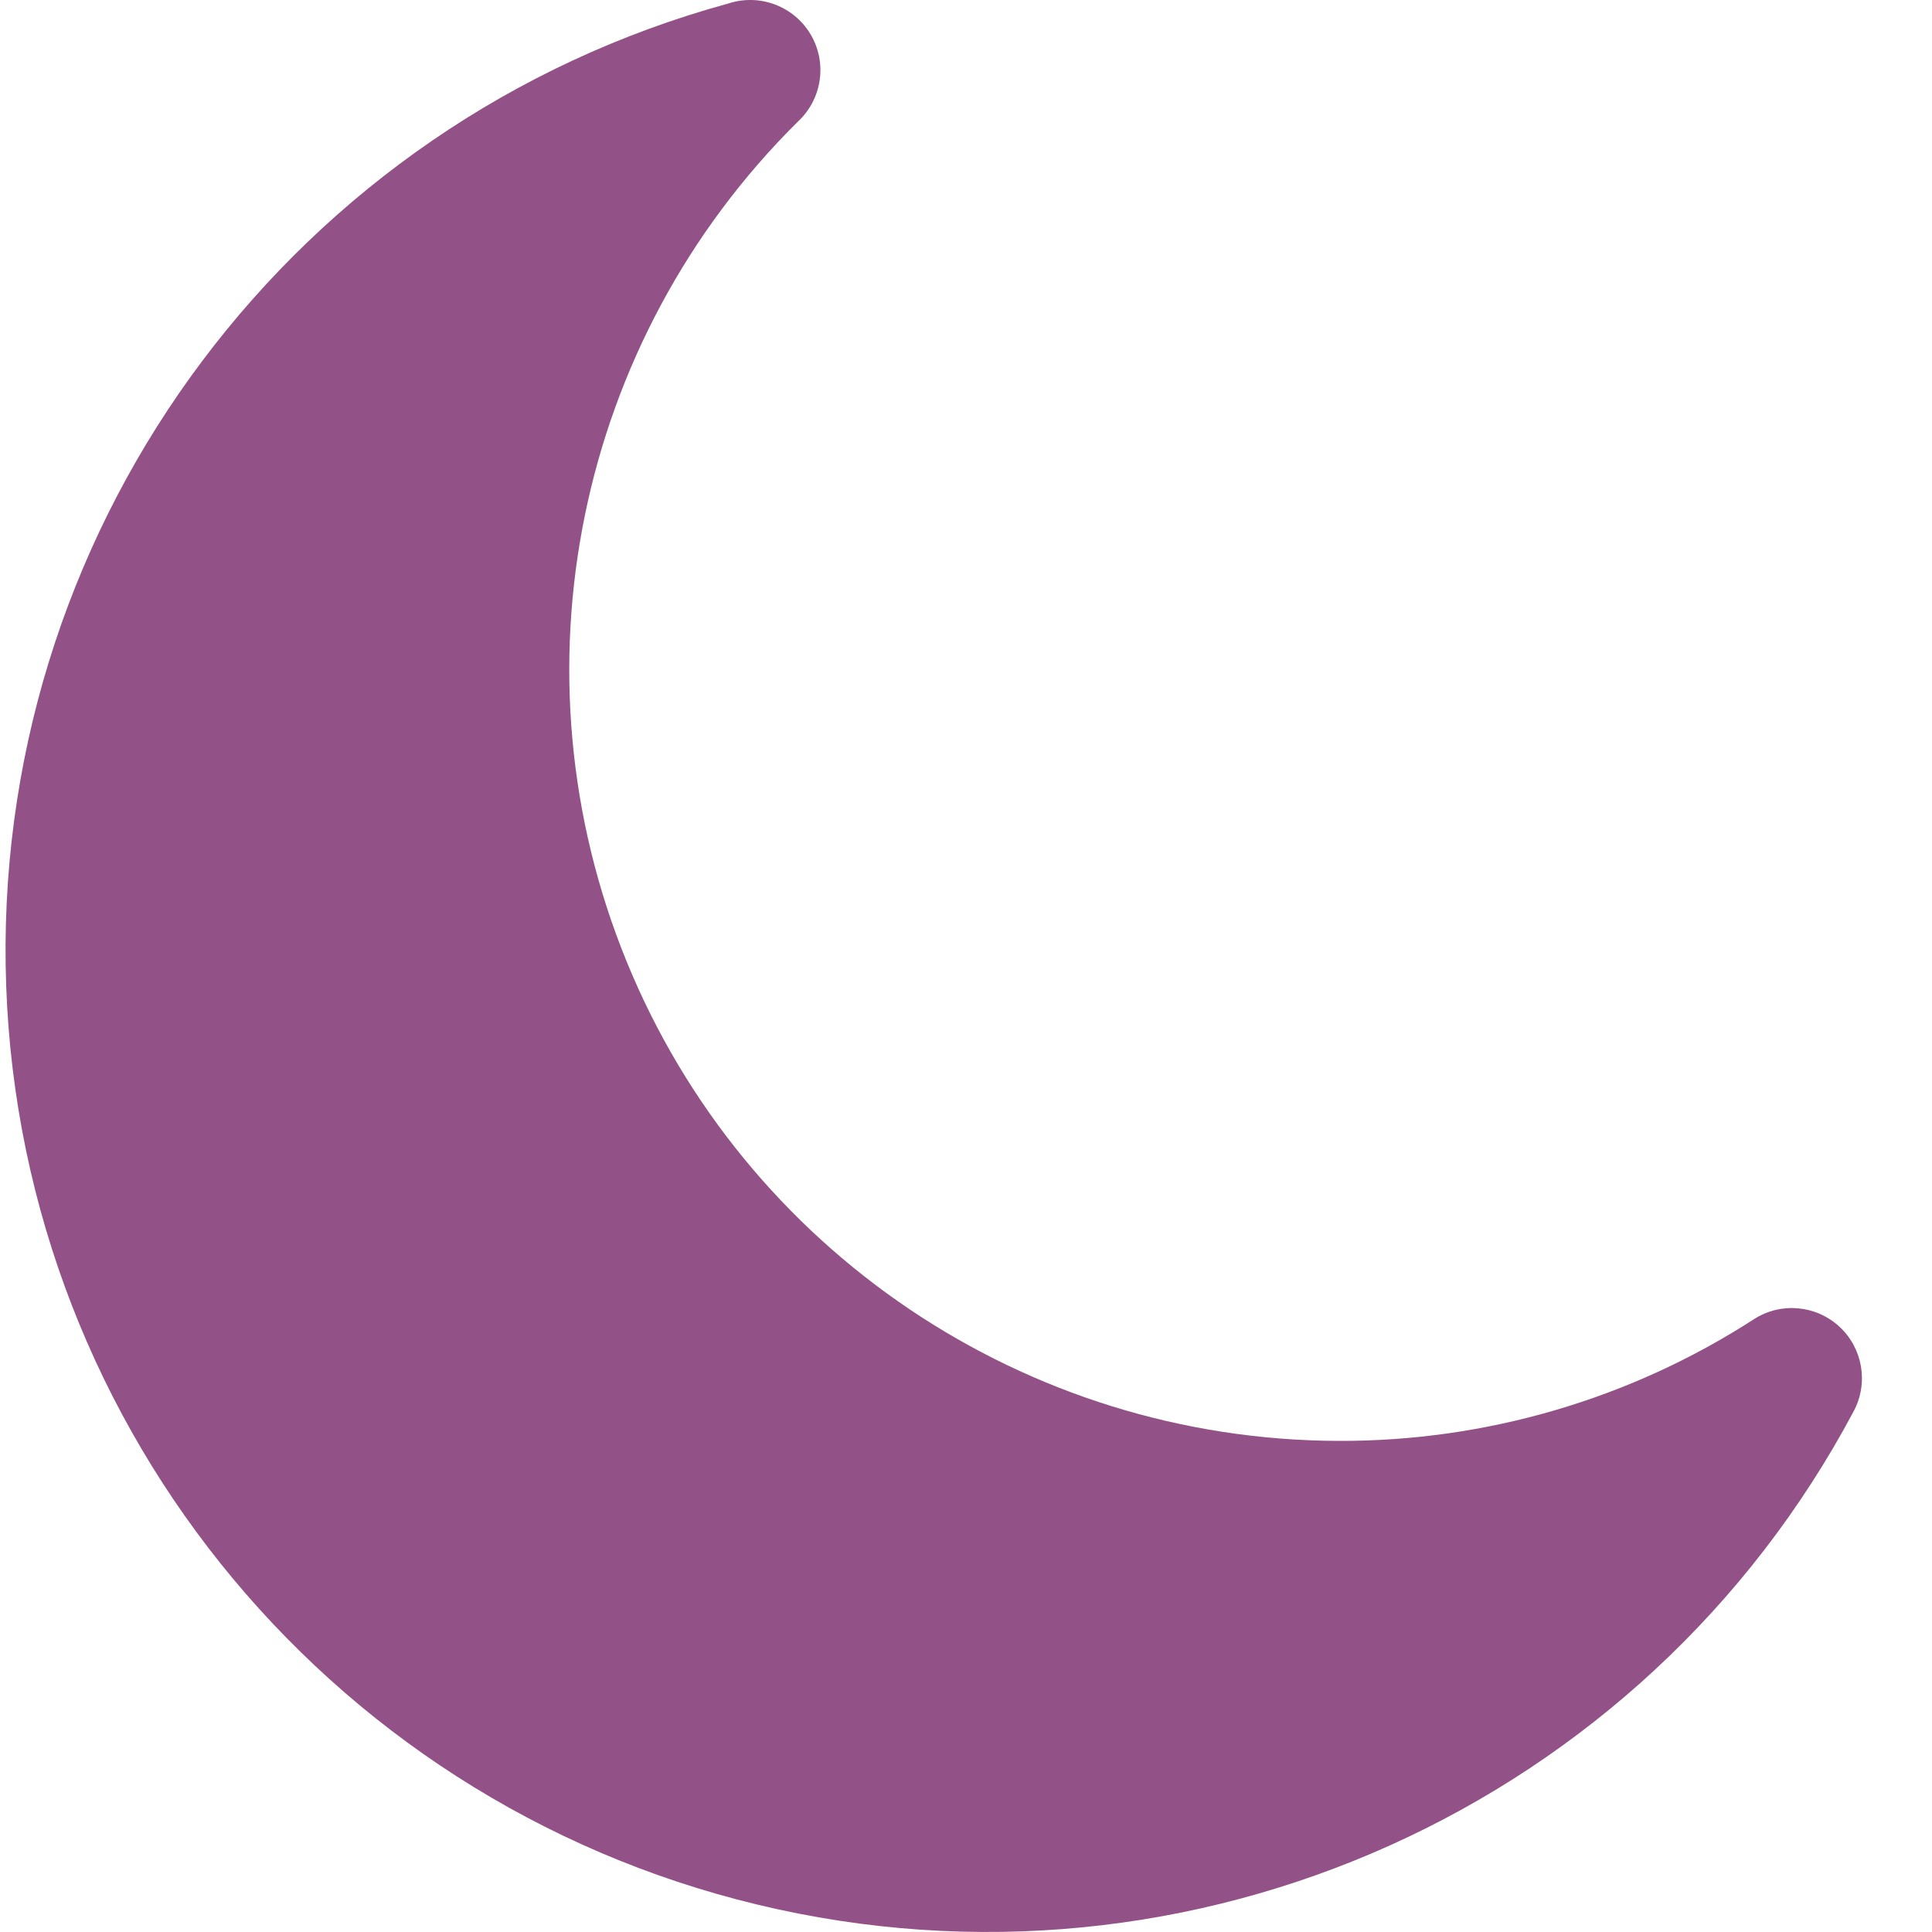
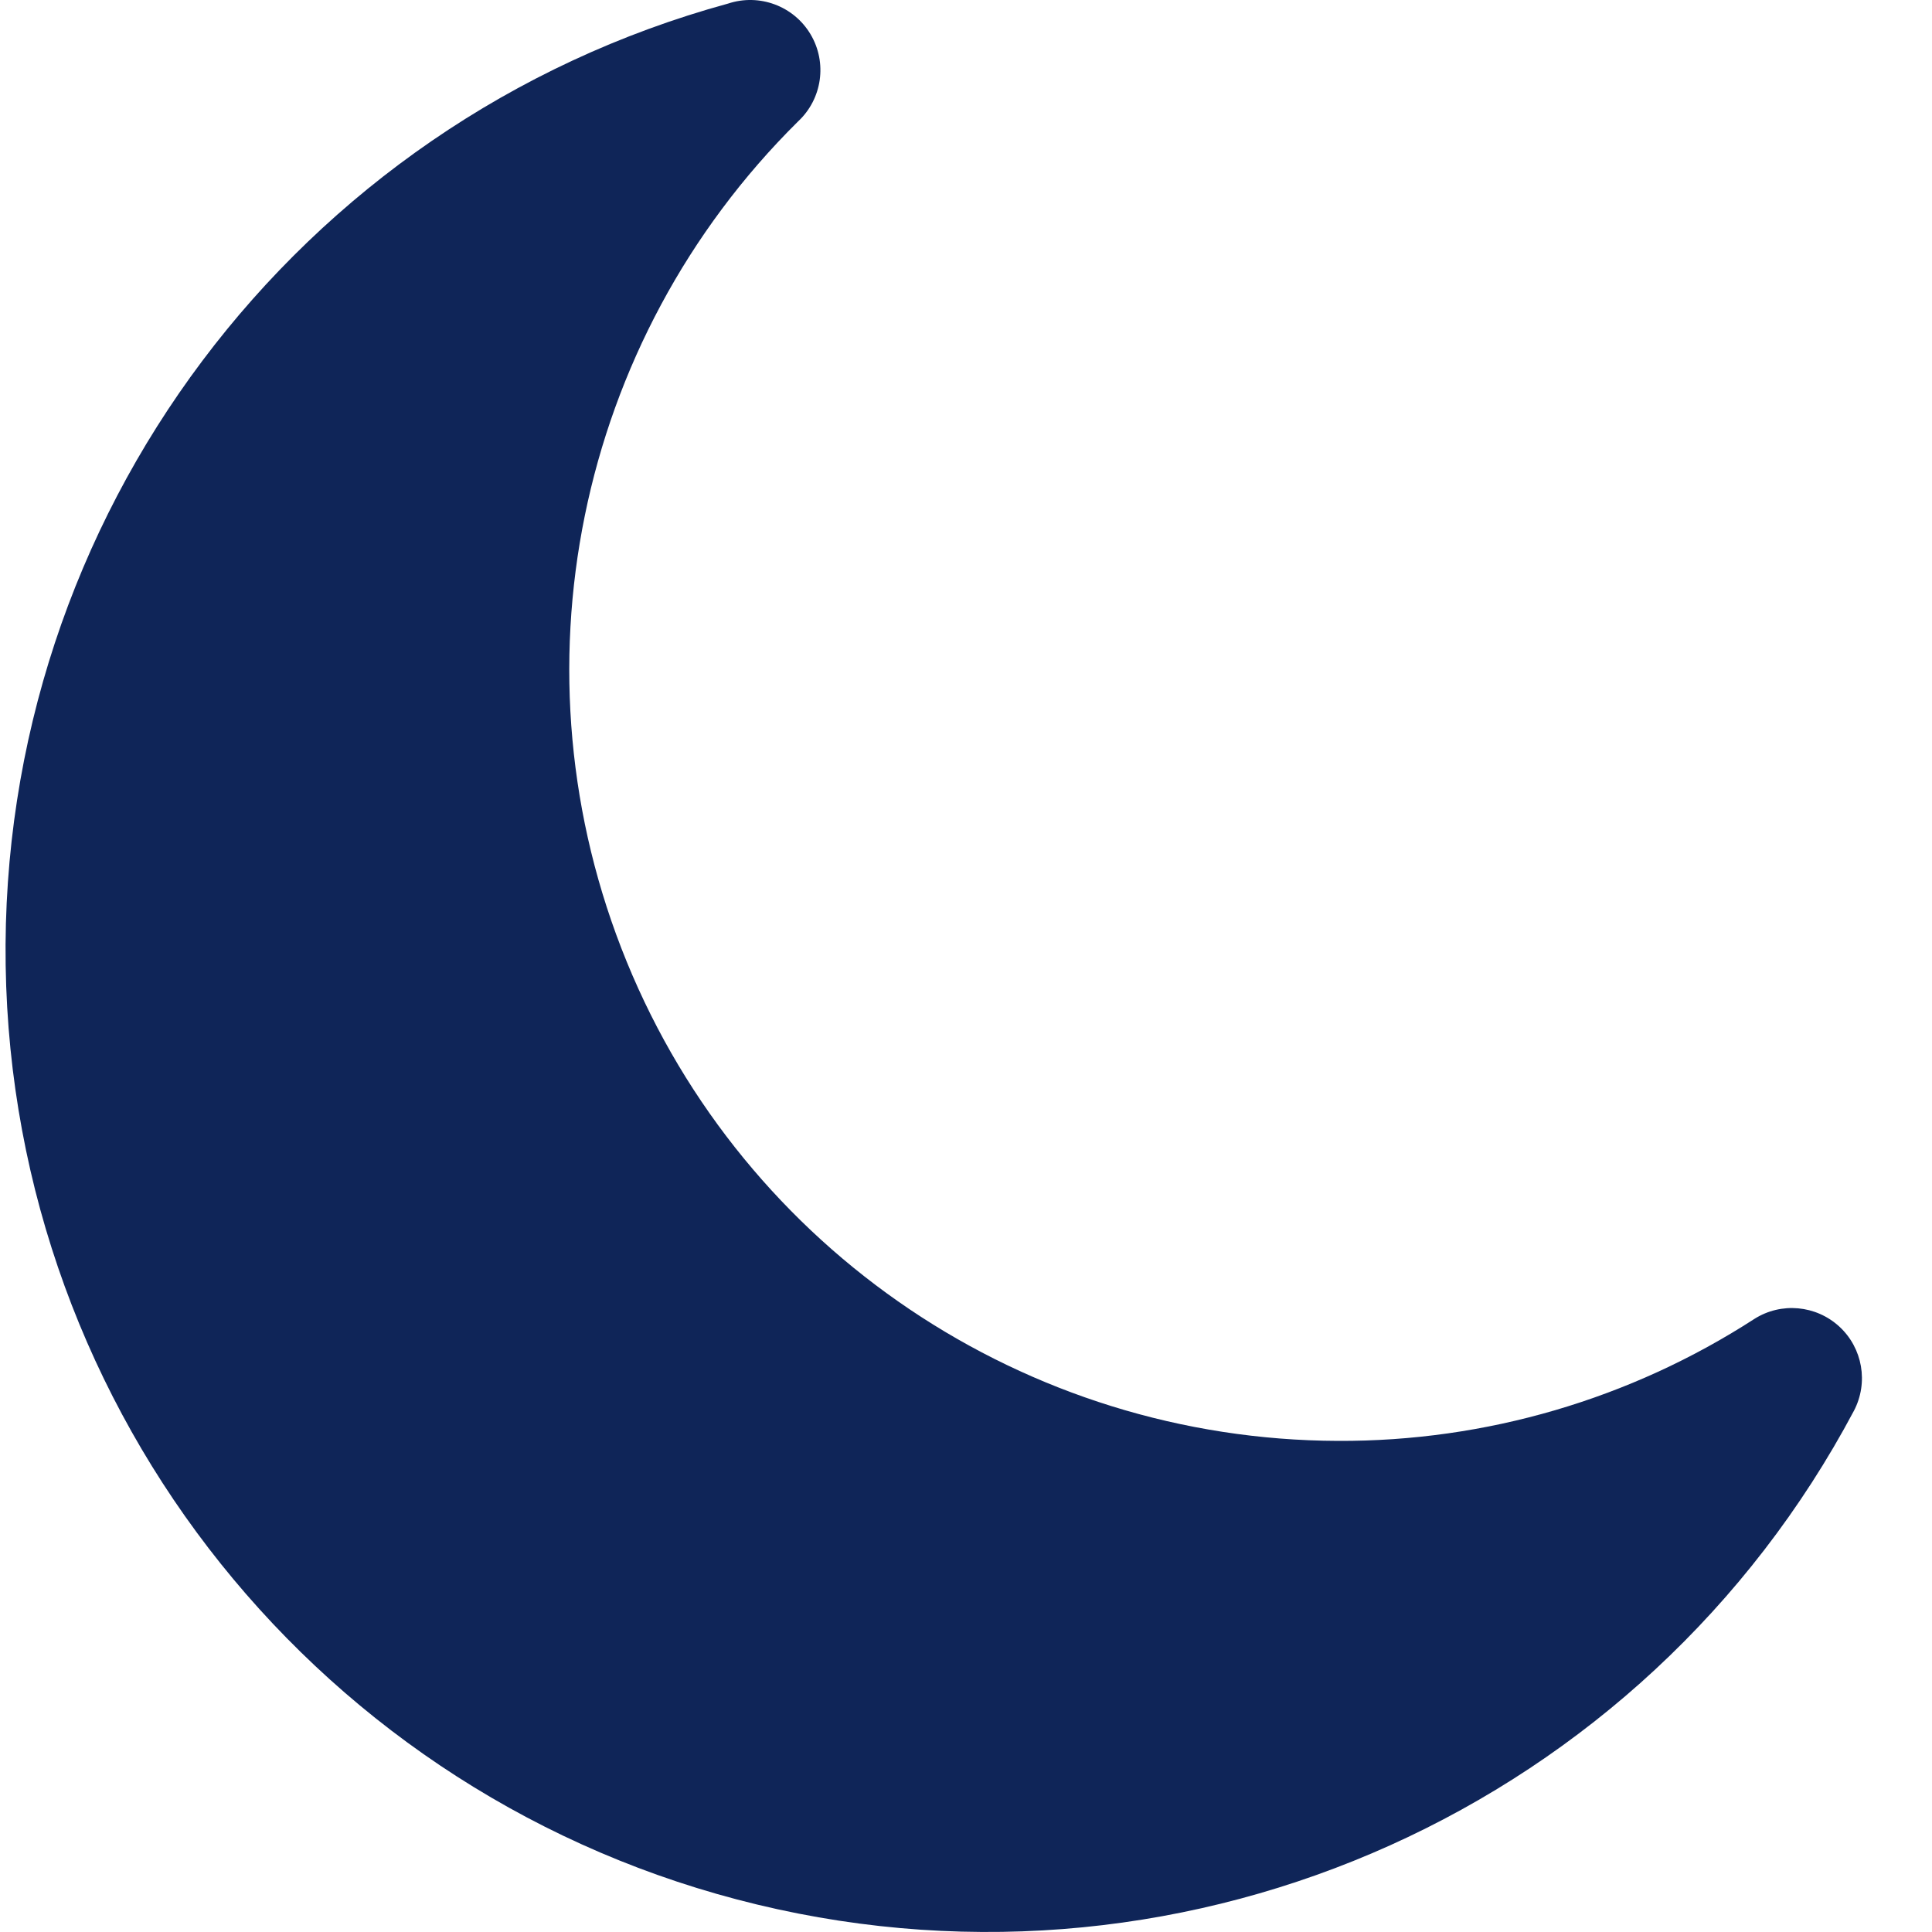
<svg xmlns="http://www.w3.org/2000/svg" width="15px" height="15px" viewBox="0 0 15 15" version="1.1">
  <g id="Page-1" stroke="none" stroke-width="1" fill="none" fill-rule="evenodd">
-     <g id="Style-Guide" transform="translate(-1469, -460)" fill="#935287" fill-rule="nonzero">
+     <g id="Style-Guide" transform="translate(-1469, -460)" fill="#0F2558" fill-rule="nonzero">
      <g id="night-mode-copy" transform="translate(1469.043, 460)">
        <path d="M14.351,10.953 C12.72,14.024 9.216,15.602 5.836,14.787 C2.455,13.973 0.054,10.973 0.001,7.496 C-0.052,4.019 2.255,0.946 5.609,0.028 C5.852,-0.053 6.119,0.046 6.25,0.266 C6.381,0.486 6.341,0.768 6.153,0.943 C4.43,2.648 3.905,5.223 4.823,7.467 C5.74,9.71 7.921,11.179 10.345,11.187 C11.491,11.192 12.615,10.863 13.578,10.24 C13.786,10.108 14.057,10.133 14.238,10.3 C14.419,10.467 14.465,10.735 14.351,10.953 L14.351,10.953 Z" id="Path" />
      </g>
    </g>
  </g>
</svg>
